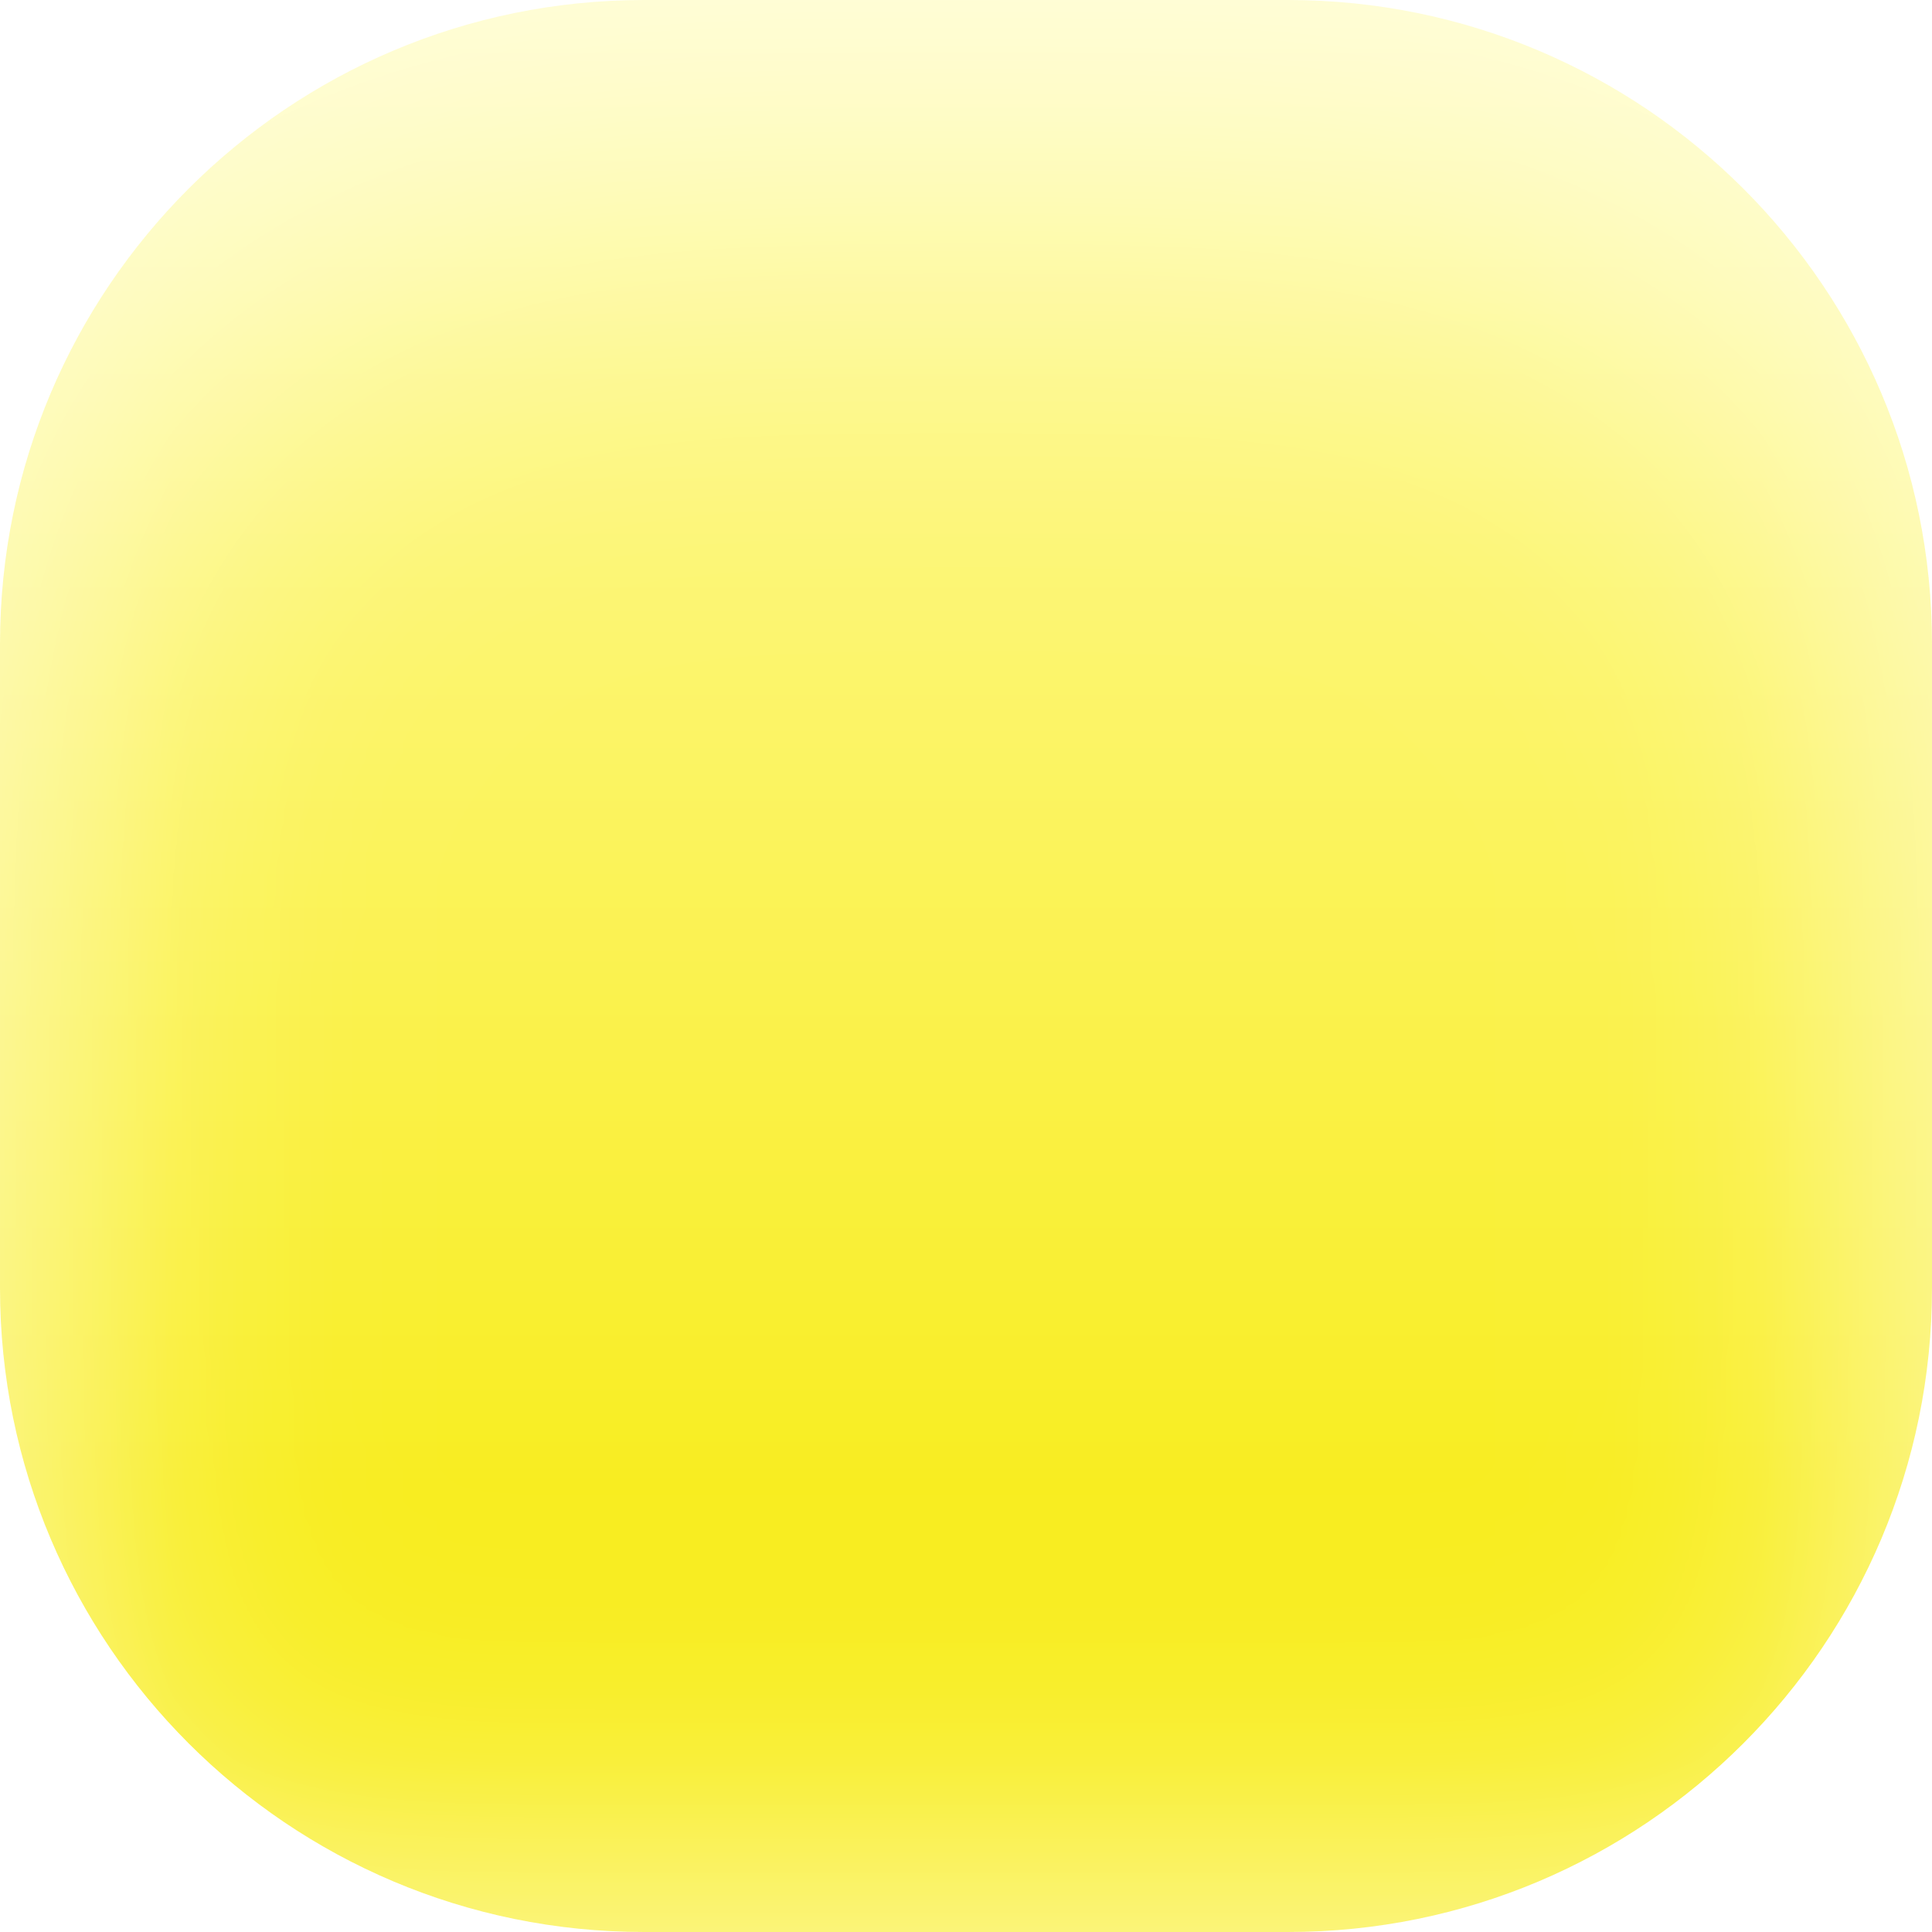
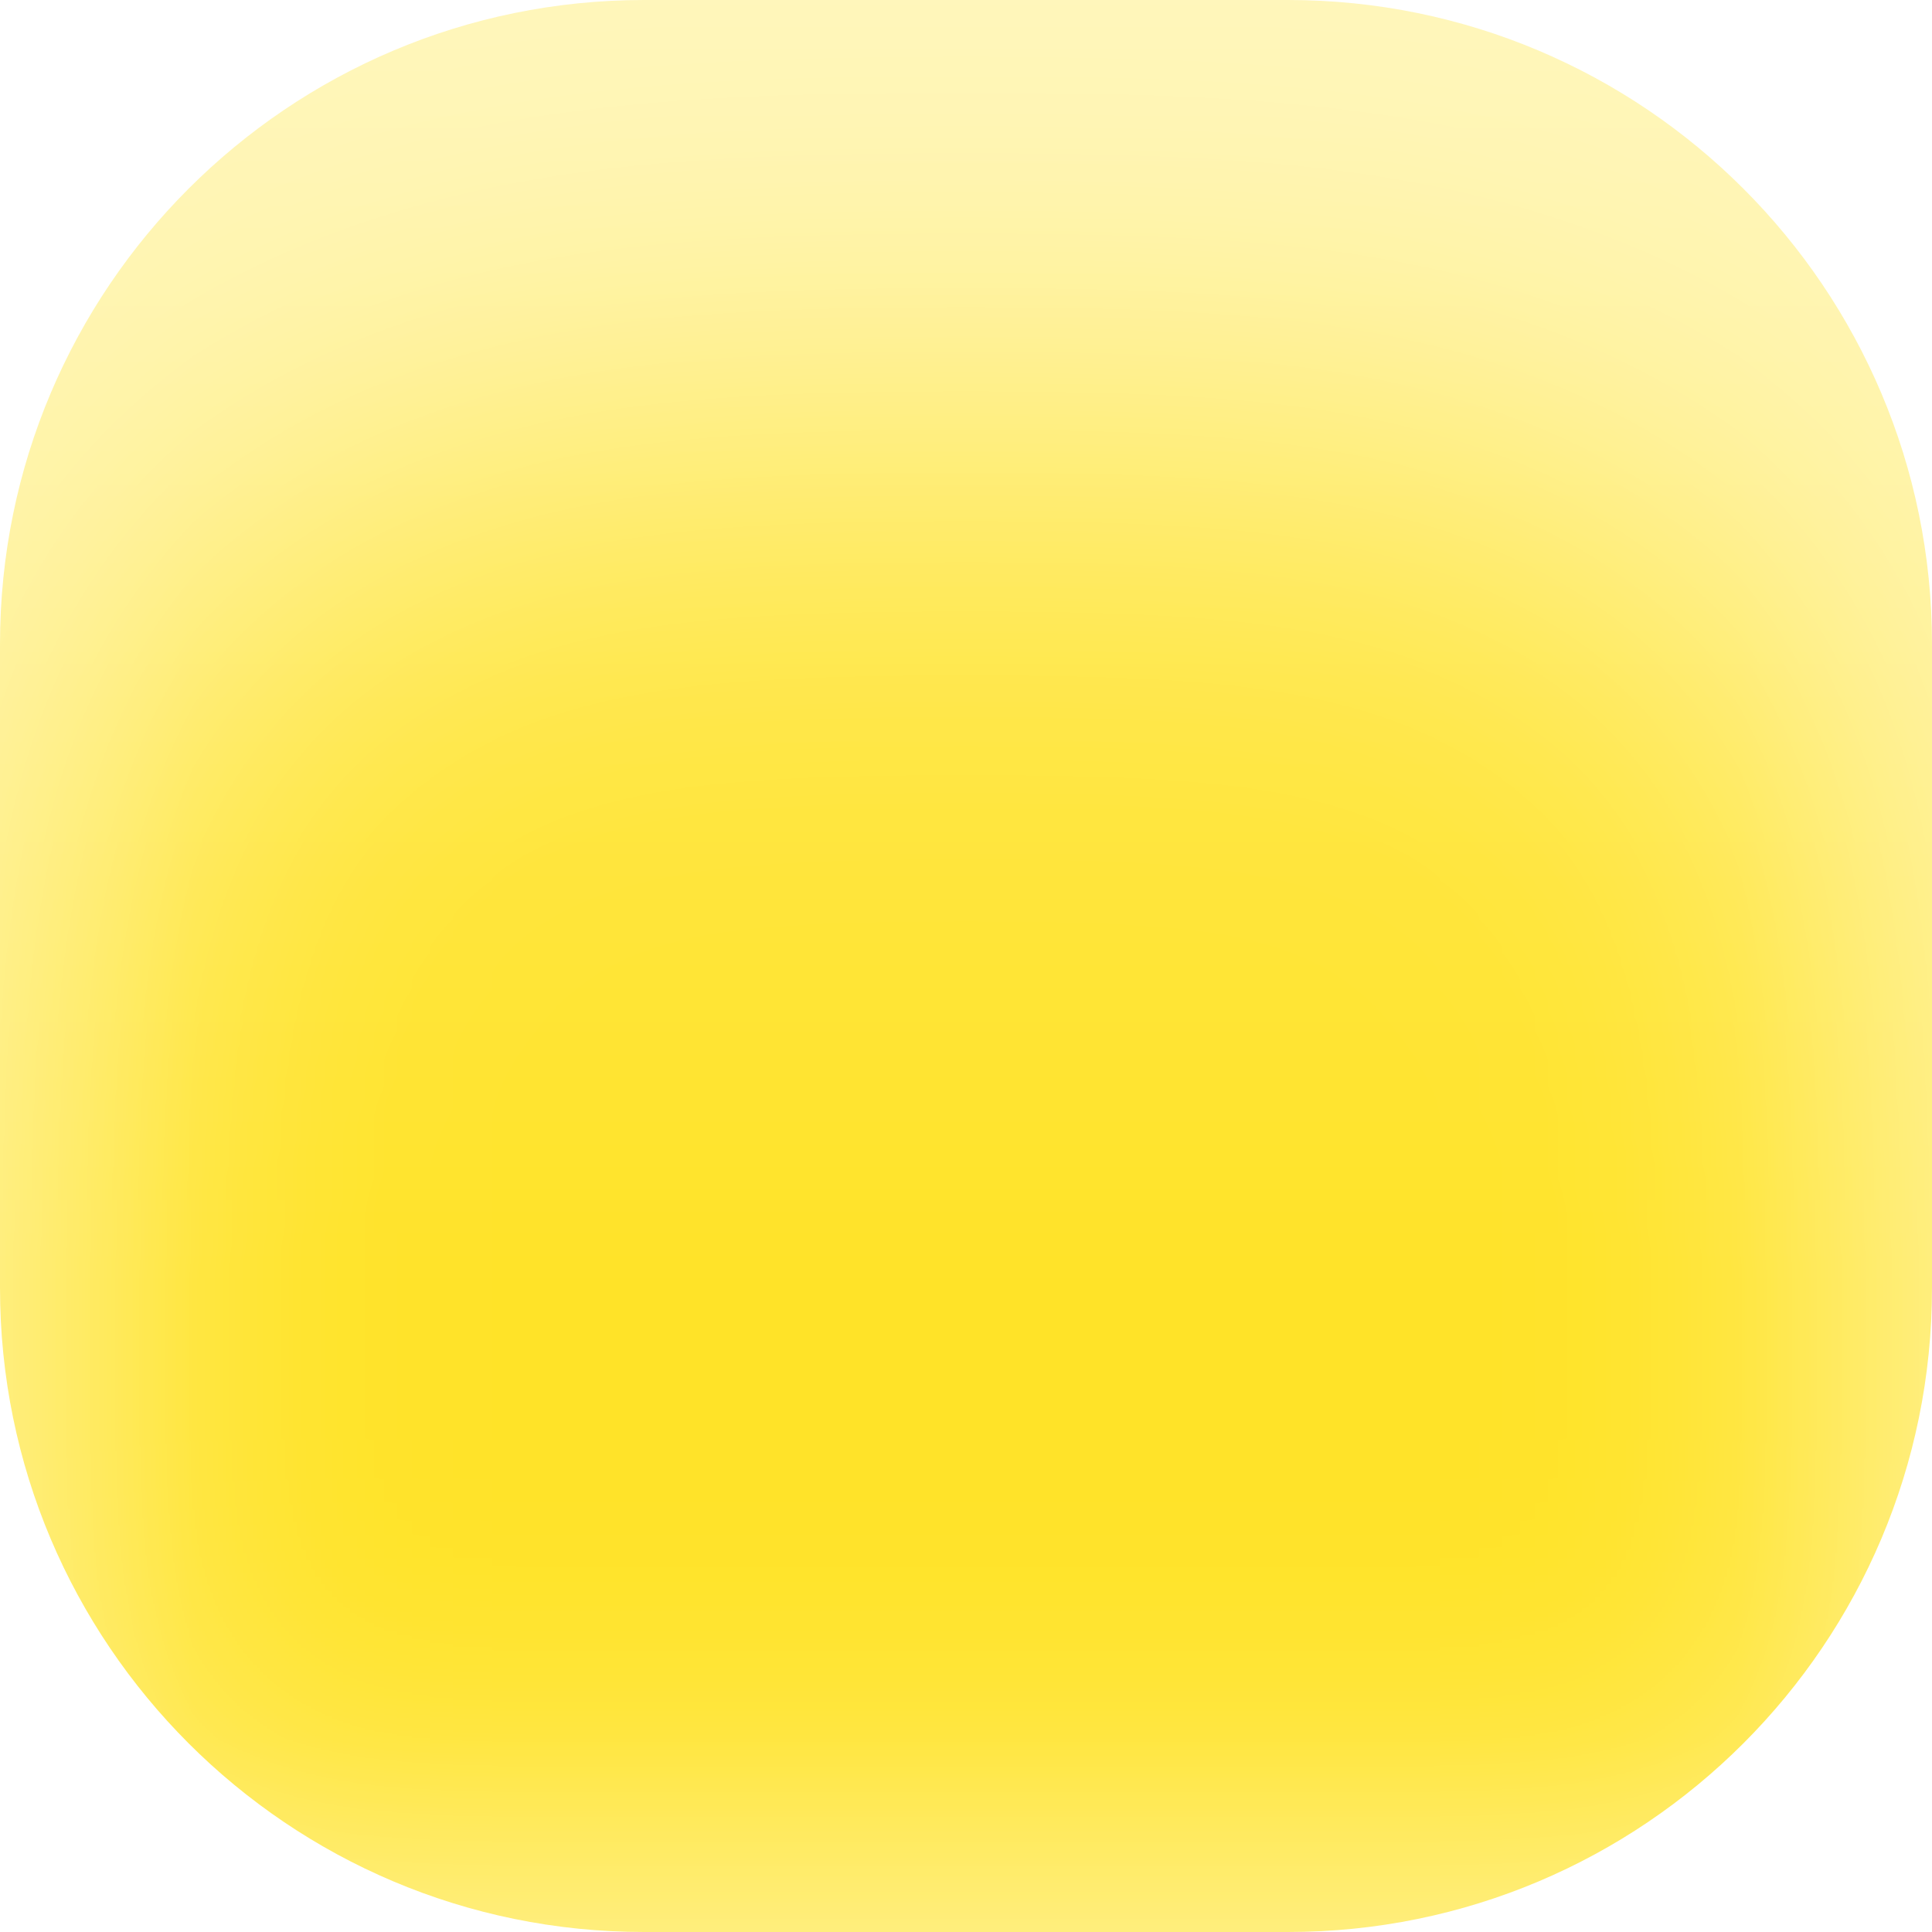
<svg xmlns="http://www.w3.org/2000/svg" width="36" height="36" viewBox="0 0 36 36" fill="none">
-   <g filter="url(#filter0_i_2135_308)">
-     <path d="M0 12C0 5.373 5.373 0 12 0H24C30.627 0 36 5.373 36 12V24C36 30.627 30.627 36 24 36H12C5.373 36 0 30.627 0 24V12Z" fill="url(#paint0_linear_2135_308)" />
+   <g filter="url(#filter0_i_2236_220)">
+     <path d="M0 12C0 5.373 5.373 0 12 0H24C30.627 0 36 5.373 36 12V24C36 30.627 30.627 36 24 36H12C5.373 36 0 30.627 0 24V12Z" fill="url(#paint0_linear_2236_220)" />
  </g>
  <defs>
-     <filter id="filter0_i_2135_308" x="0" y="0" width="36" height="40" filterUnits="userSpaceOnUse" color-interpolation-filters="sRGB">
+     <filter id="filter0_i_2236_220" x="0" y="0" width="36" height="44" filterUnits="userSpaceOnUse" color-interpolation-filters="sRGB">
      <feFlood flood-opacity="0" result="BackgroundImageFix" />
      <feBlend mode="normal" in="SourceGraphic" in2="BackgroundImageFix" result="shape" />
      <feColorMatrix in="SourceAlpha" type="matrix" values="0 0 0 0 0 0 0 0 0 0 0 0 0 0 0 0 0 0 127 0" result="hardAlpha" />
-       <feOffset dy="4" />
-       <feGaussianBlur stdDeviation="3.4" />
+       <feOffset dy="8" />
+       <feGaussianBlur stdDeviation="6.3" />
      <feComposite in2="hardAlpha" operator="arithmetic" k2="-1" k3="1" />
      <feColorMatrix type="matrix" values="0 0 0 0 1 0 0 0 0 1 0 0 0 0 1 0 0 0 0.57 0" />
-       <feBlend mode="normal" in2="shape" result="effect1_innerShadow_2135_308" />
+       <feBlend mode="normal" in2="shape" result="effect1_innerShadow_2236_220" />
    </filter>
-     <linearGradient id="paint0_linear_2135_308" x1="18" y1="0" x2="18" y2="36" gradientUnits="userSpaceOnUse">
-       <stop stop-color="#FFFBA8" />
-       <stop offset="0.774" stop-color="#F8ED20" />
+     <linearGradient id="paint0_linear_2236_220" x1="18" y1="-14.5" x2="18" y2="36" gradientUnits="userSpaceOnUse">
+       <stop offset="0.103" stop-color="#FFED78" />
+       <stop offset="0.763" stop-color="#FFE328" />
    </linearGradient>
  </defs>
</svg>
